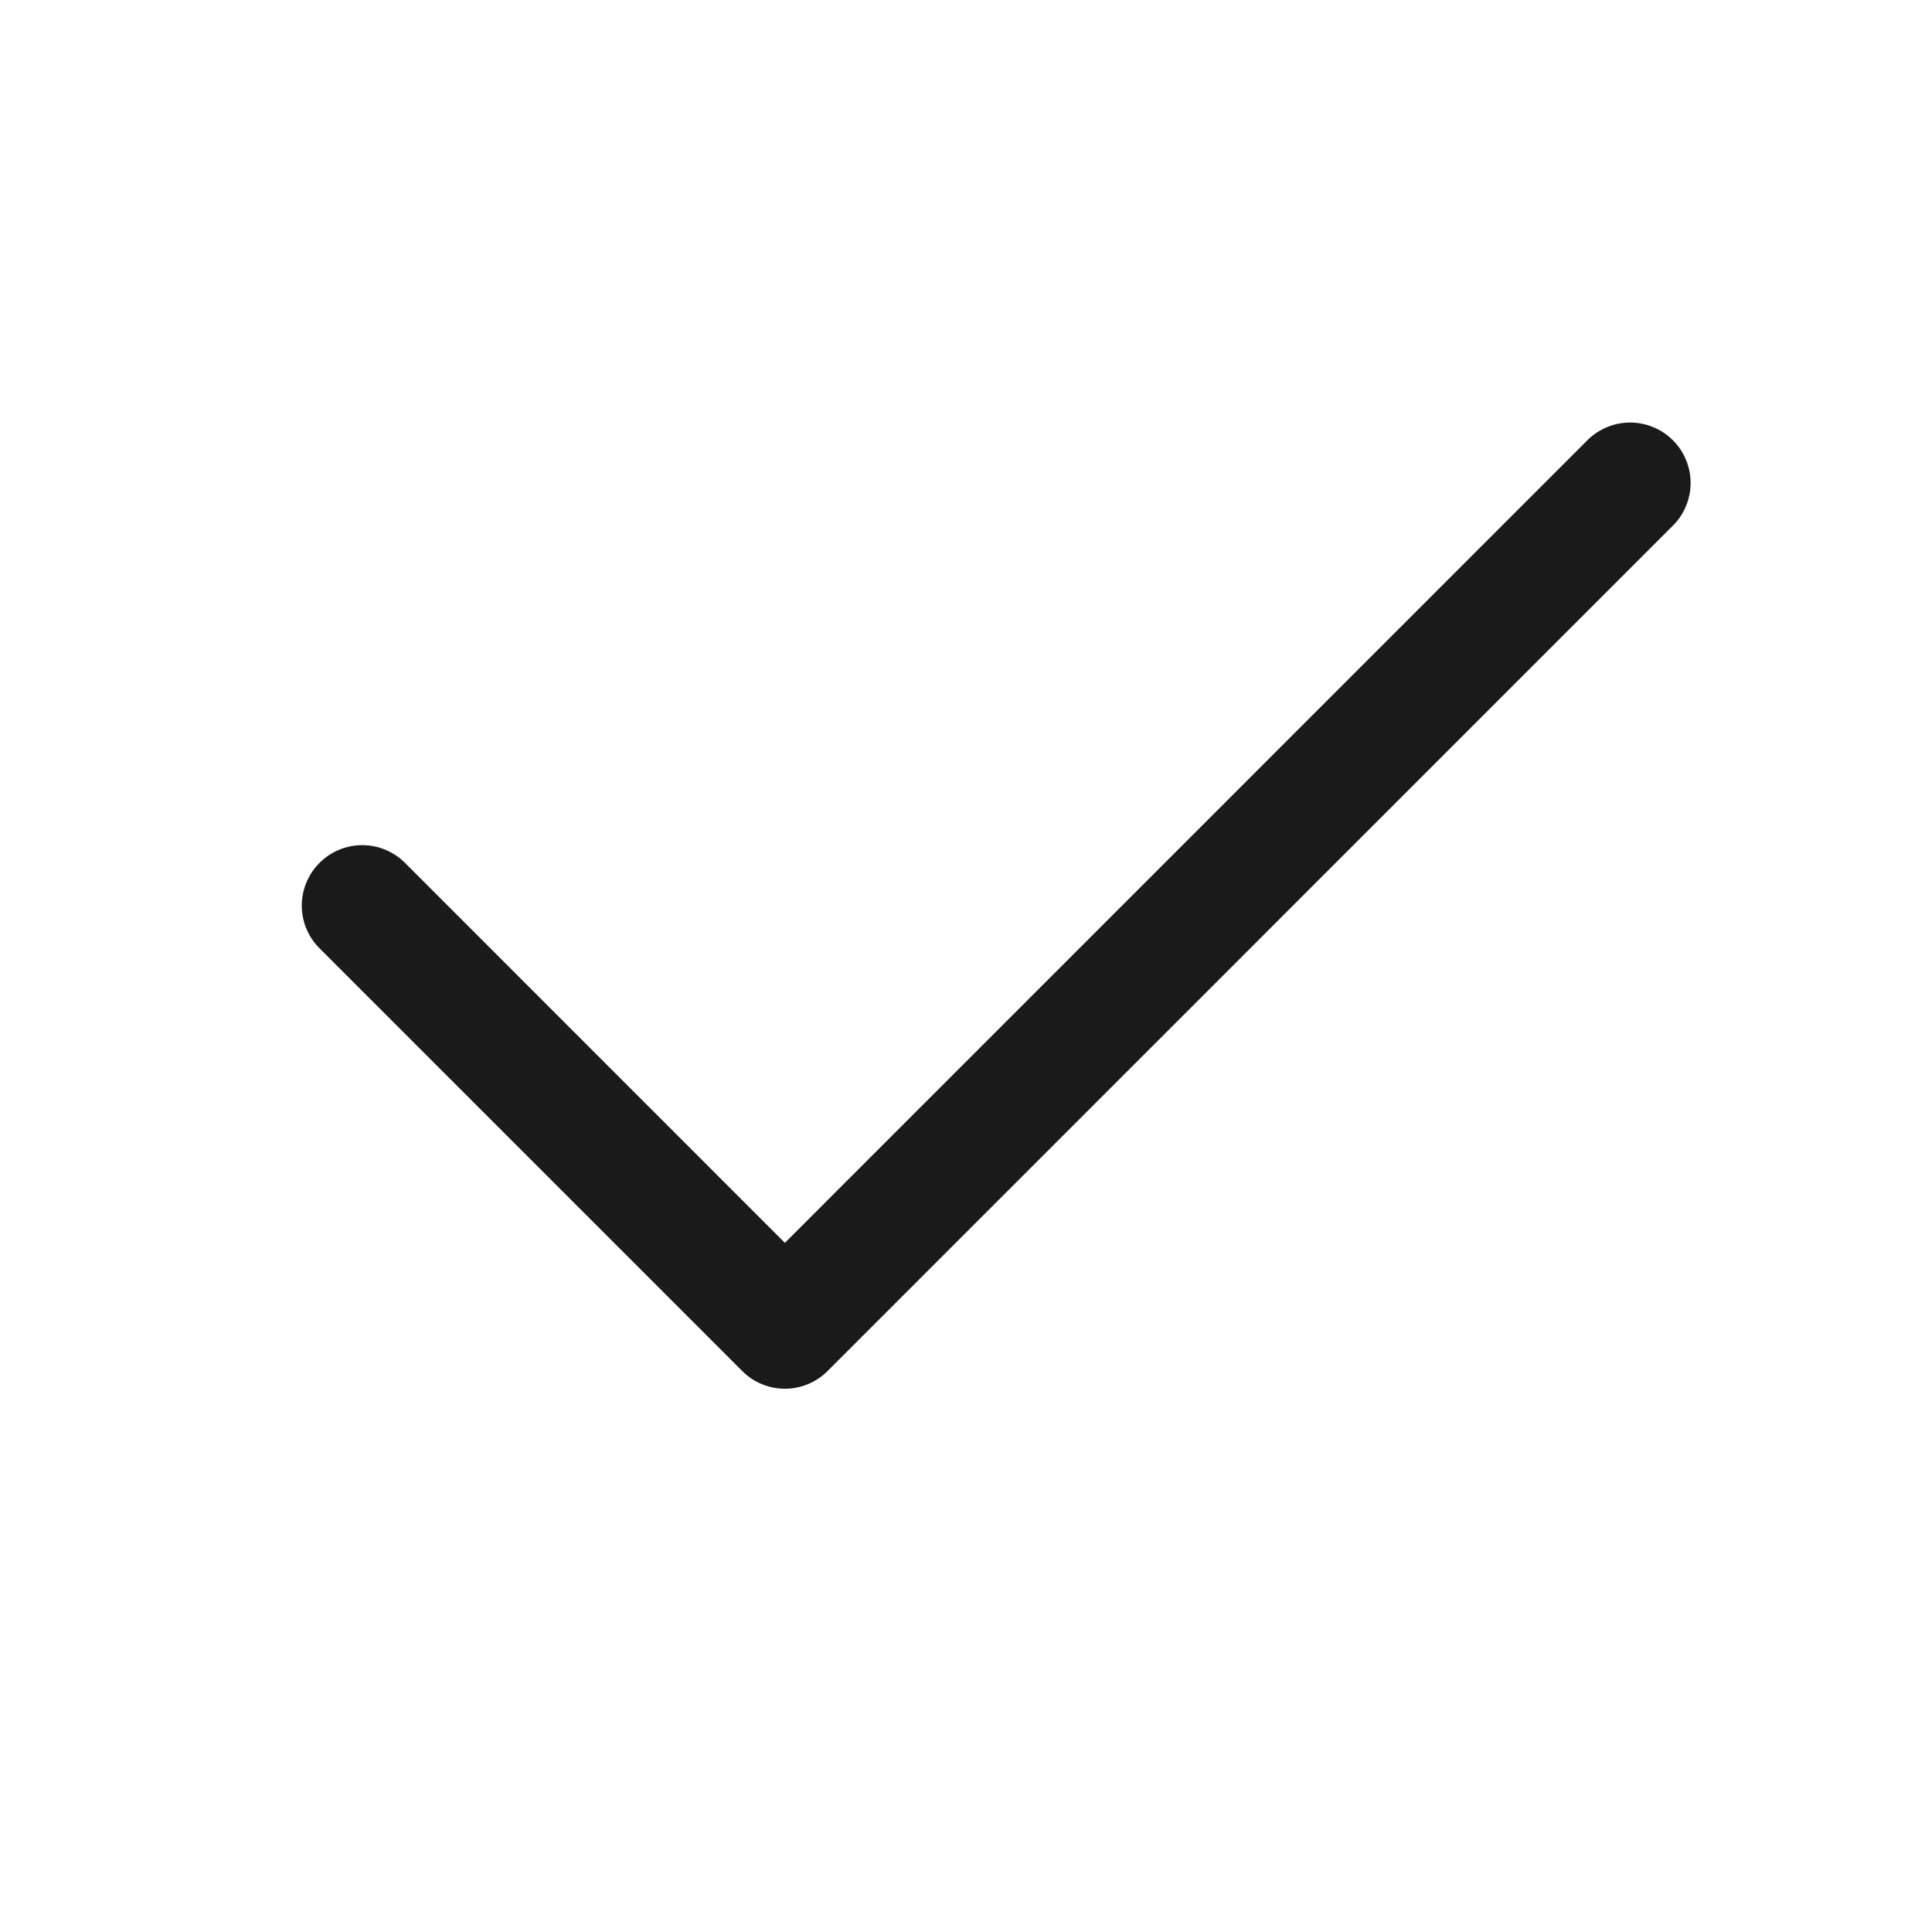
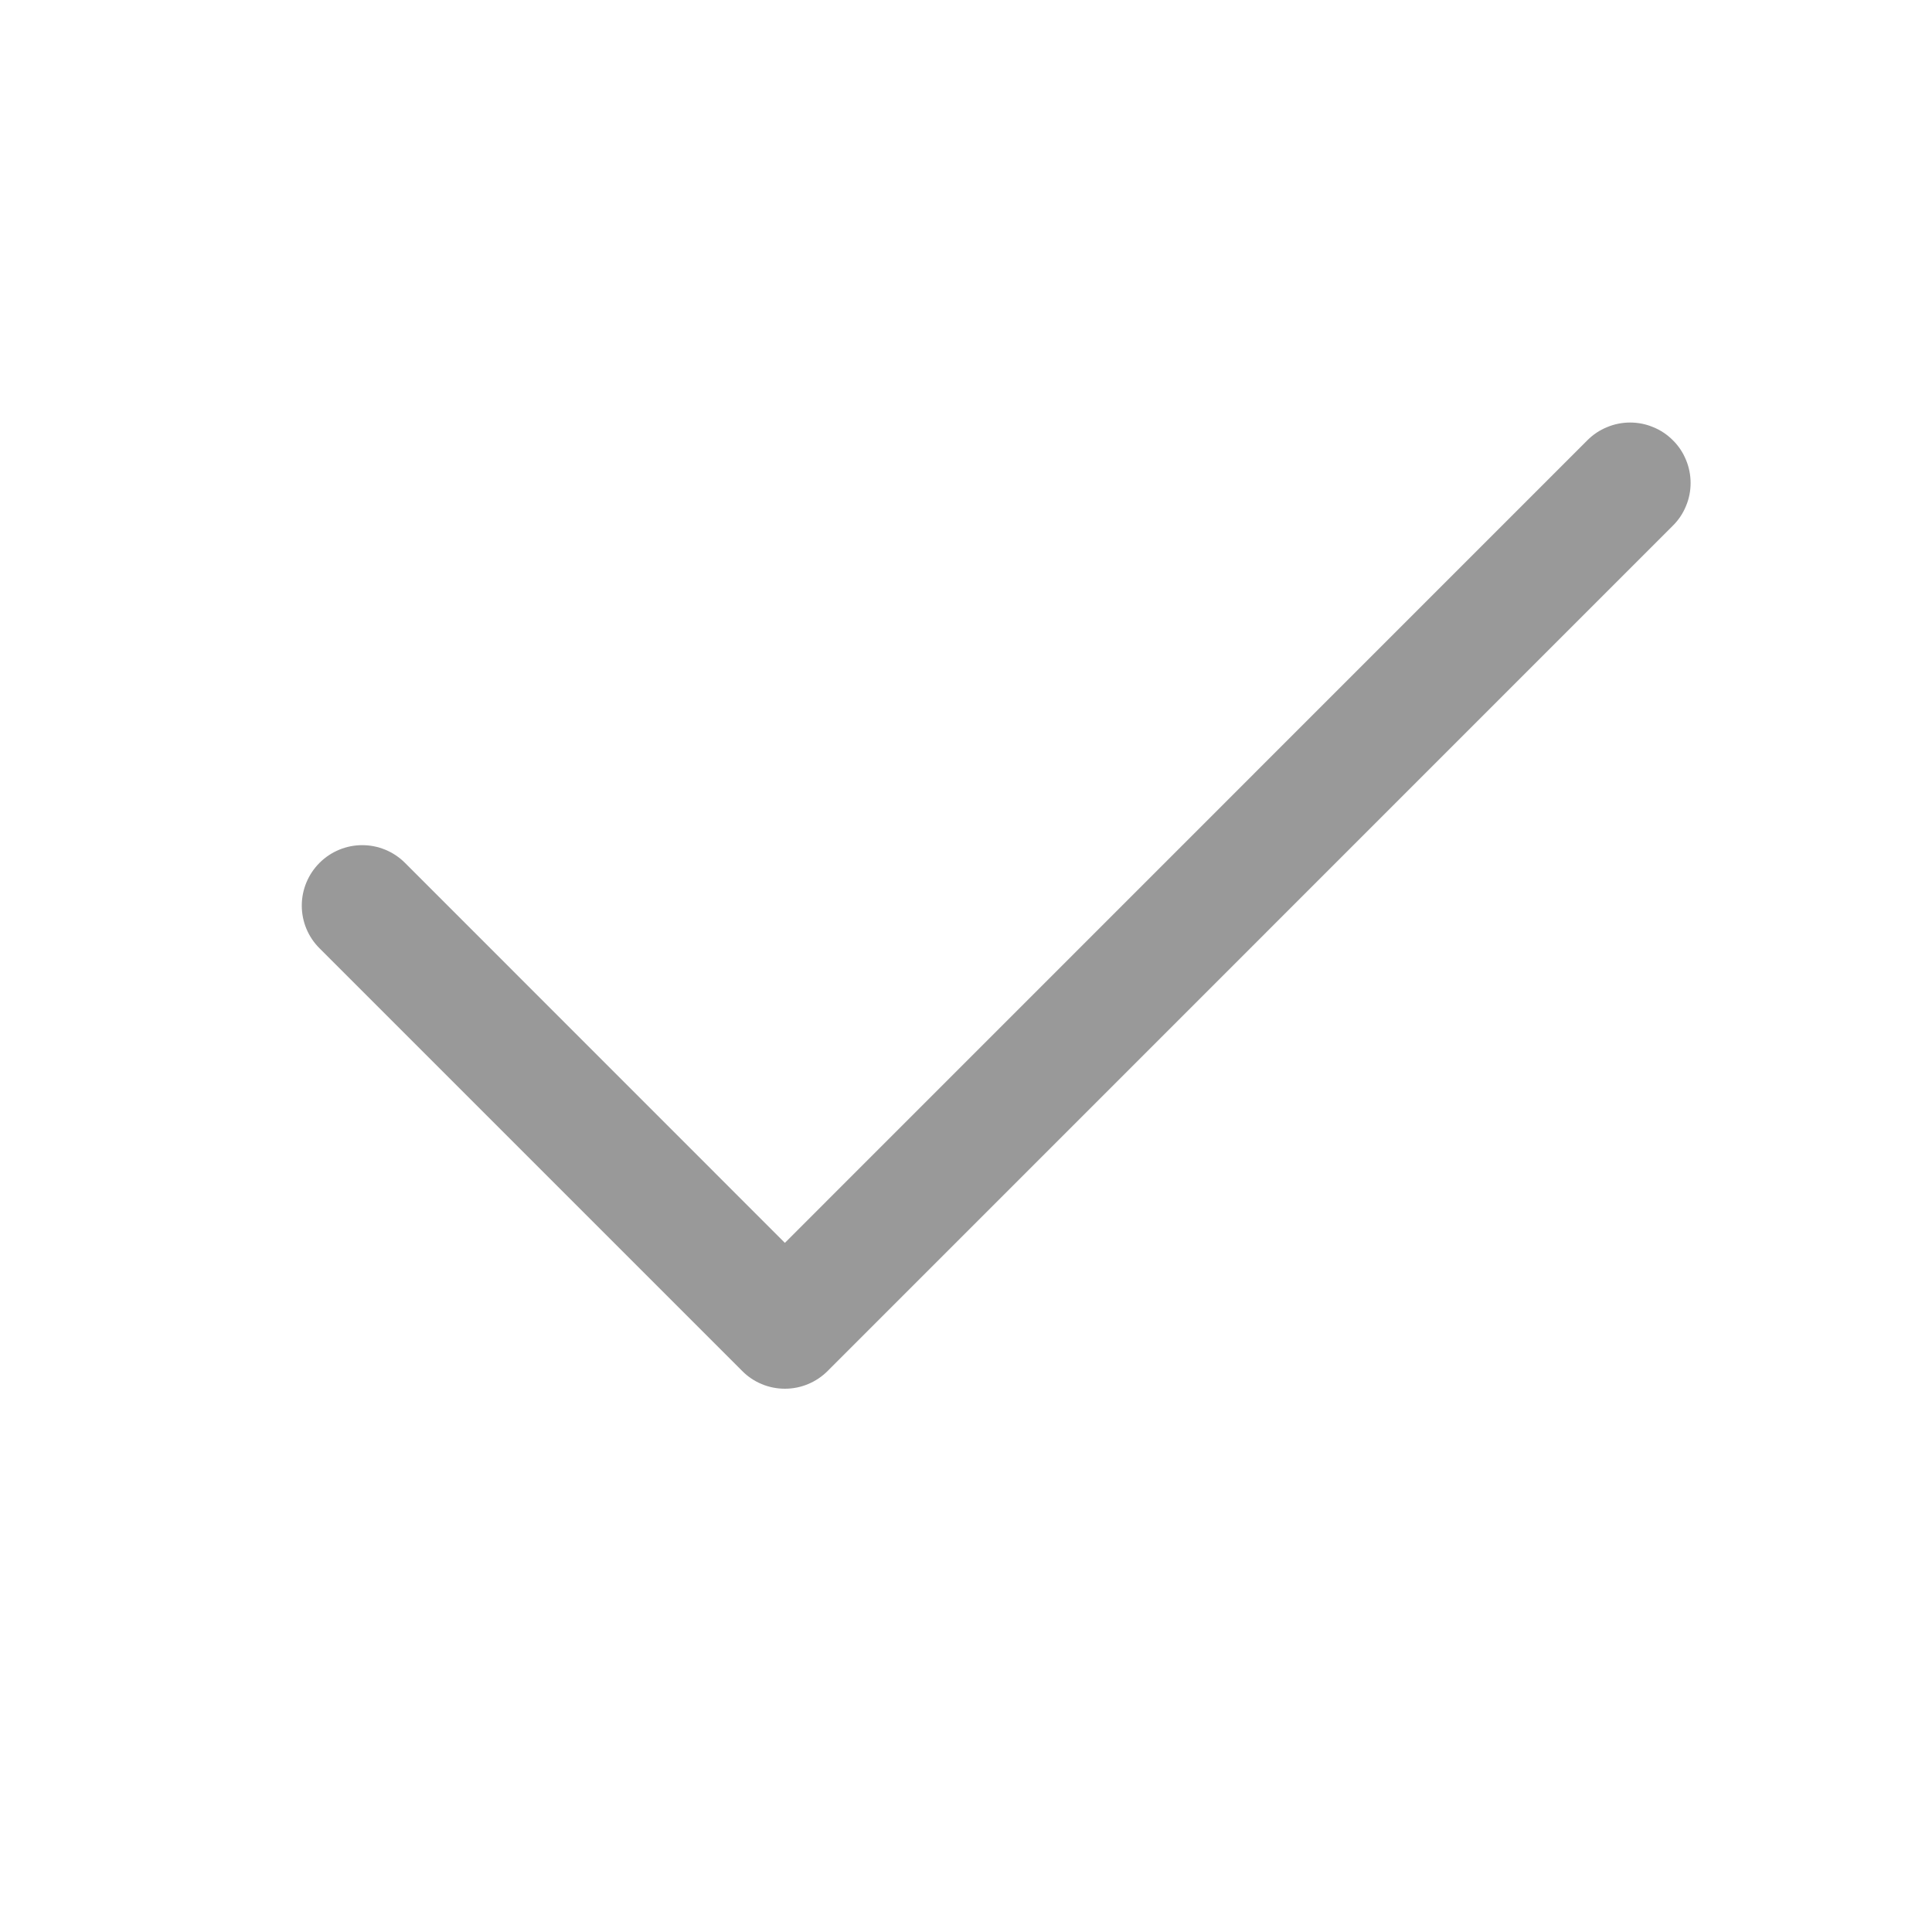
<svg xmlns="http://www.w3.org/2000/svg" width="20" height="20" viewBox="0 0 20 20" fill="none">
-   <path d="M17.317 4.557C17.376 4.615 17.422 4.684 17.453 4.76C17.485 4.836 17.501 4.918 17.501 5C17.501 5.082 17.485 5.164 17.453 5.239C17.422 5.315 17.376 5.384 17.317 5.442L8.568 14.192C8.509 14.251 8.44 14.297 8.365 14.328C8.289 14.36 8.207 14.376 8.125 14.376C8.043 14.376 7.961 14.36 7.885 14.328C7.81 14.297 7.741 14.251 7.683 14.192L3.308 9.817C3.19 9.7 3.124 9.541 3.124 9.375C3.124 9.209 3.19 9.05 3.308 8.932C3.425 8.815 3.584 8.749 3.75 8.749C3.916 8.749 4.075 8.815 4.192 8.932L8.125 12.866L16.433 4.557C16.491 4.499 16.559 4.453 16.636 4.422C16.711 4.39 16.793 4.374 16.875 4.374C16.957 4.374 17.039 4.39 17.114 4.422C17.191 4.453 17.259 4.499 17.317 4.557Z" fill="#1A1A1A" />
+   <path d="M17.317 4.557C17.376 4.615 17.422 4.684 17.453 4.76C17.485 4.836 17.501 4.918 17.501 5C17.501 5.082 17.485 5.164 17.453 5.239C17.422 5.315 17.376 5.384 17.317 5.442L8.568 14.192C8.509 14.251 8.44 14.297 8.365 14.328C8.289 14.36 8.207 14.376 8.125 14.376C8.043 14.376 7.961 14.36 7.885 14.328C7.81 14.297 7.741 14.251 7.683 14.192L3.308 9.817C3.19 9.7 3.124 9.541 3.124 9.375C3.124 9.209 3.19 9.05 3.308 8.932C3.425 8.815 3.584 8.749 3.75 8.749C3.916 8.749 4.075 8.815 4.192 8.932L8.125 12.866L16.433 4.557C16.491 4.499 16.559 4.453 16.636 4.422C16.711 4.39 16.793 4.374 16.875 4.374C16.957 4.374 17.039 4.39 17.114 4.422C17.191 4.453 17.259 4.499 17.317 4.557Z" fill="#999999" />
</svg>
